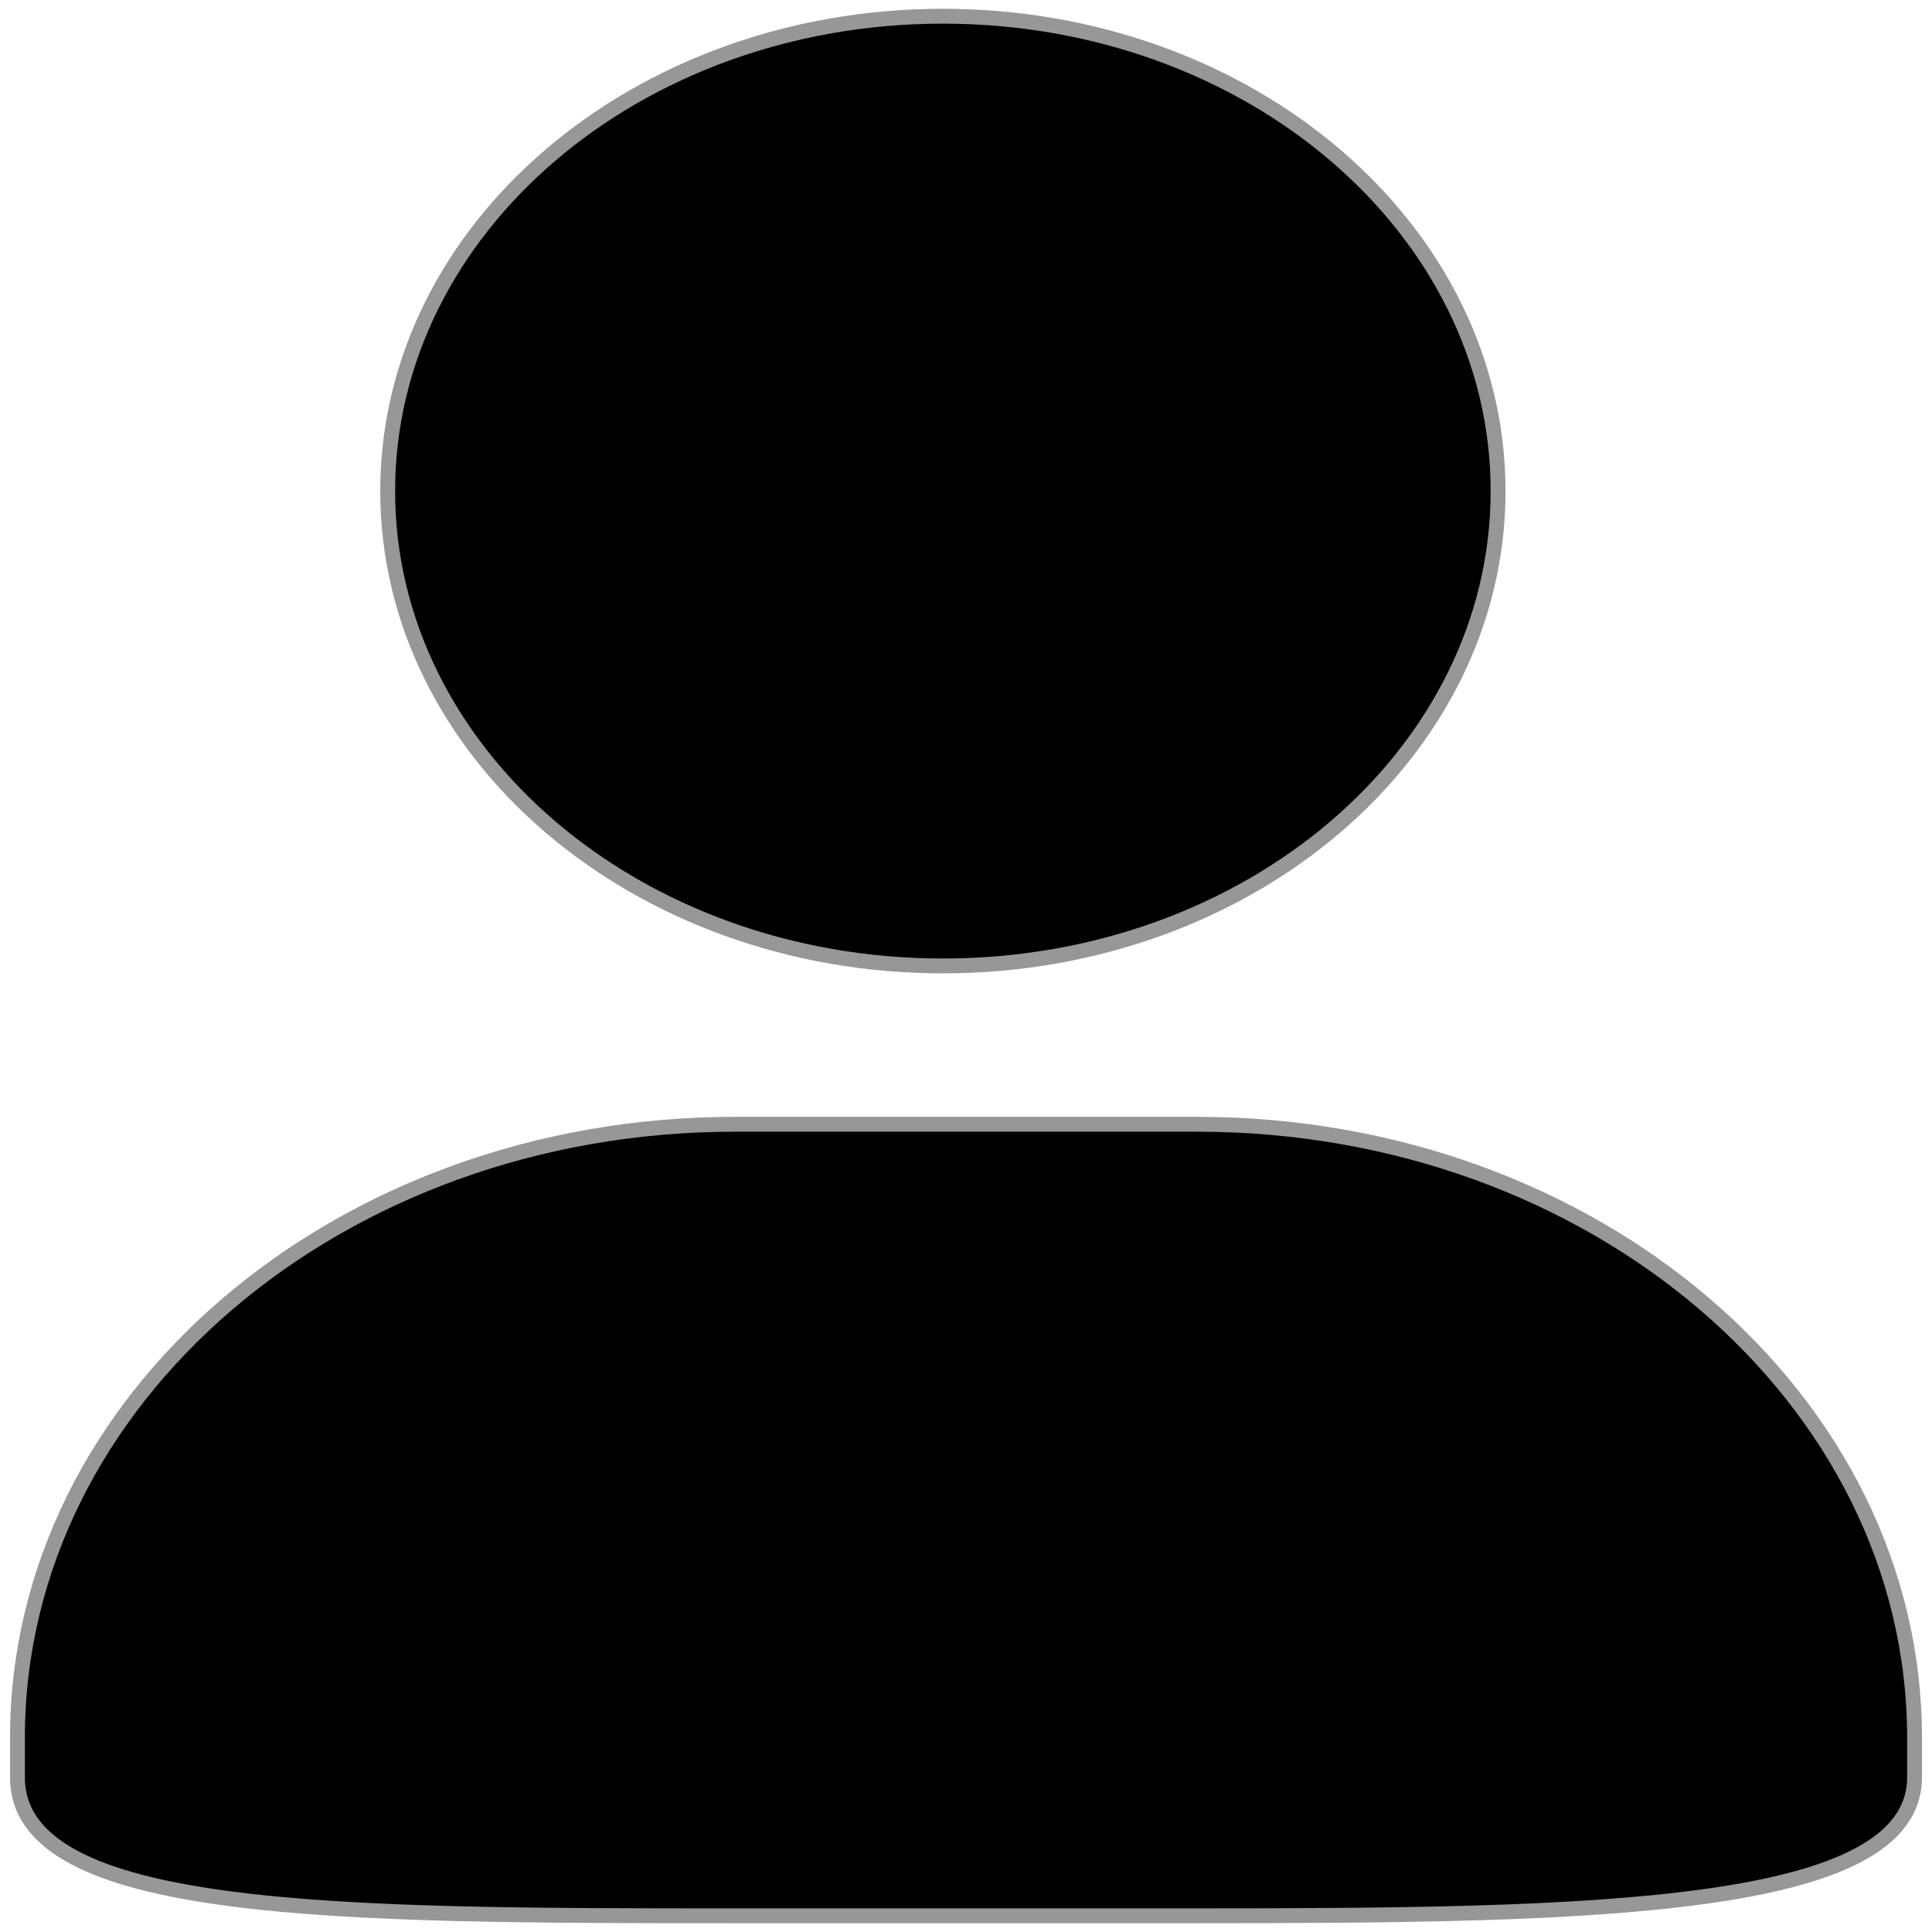
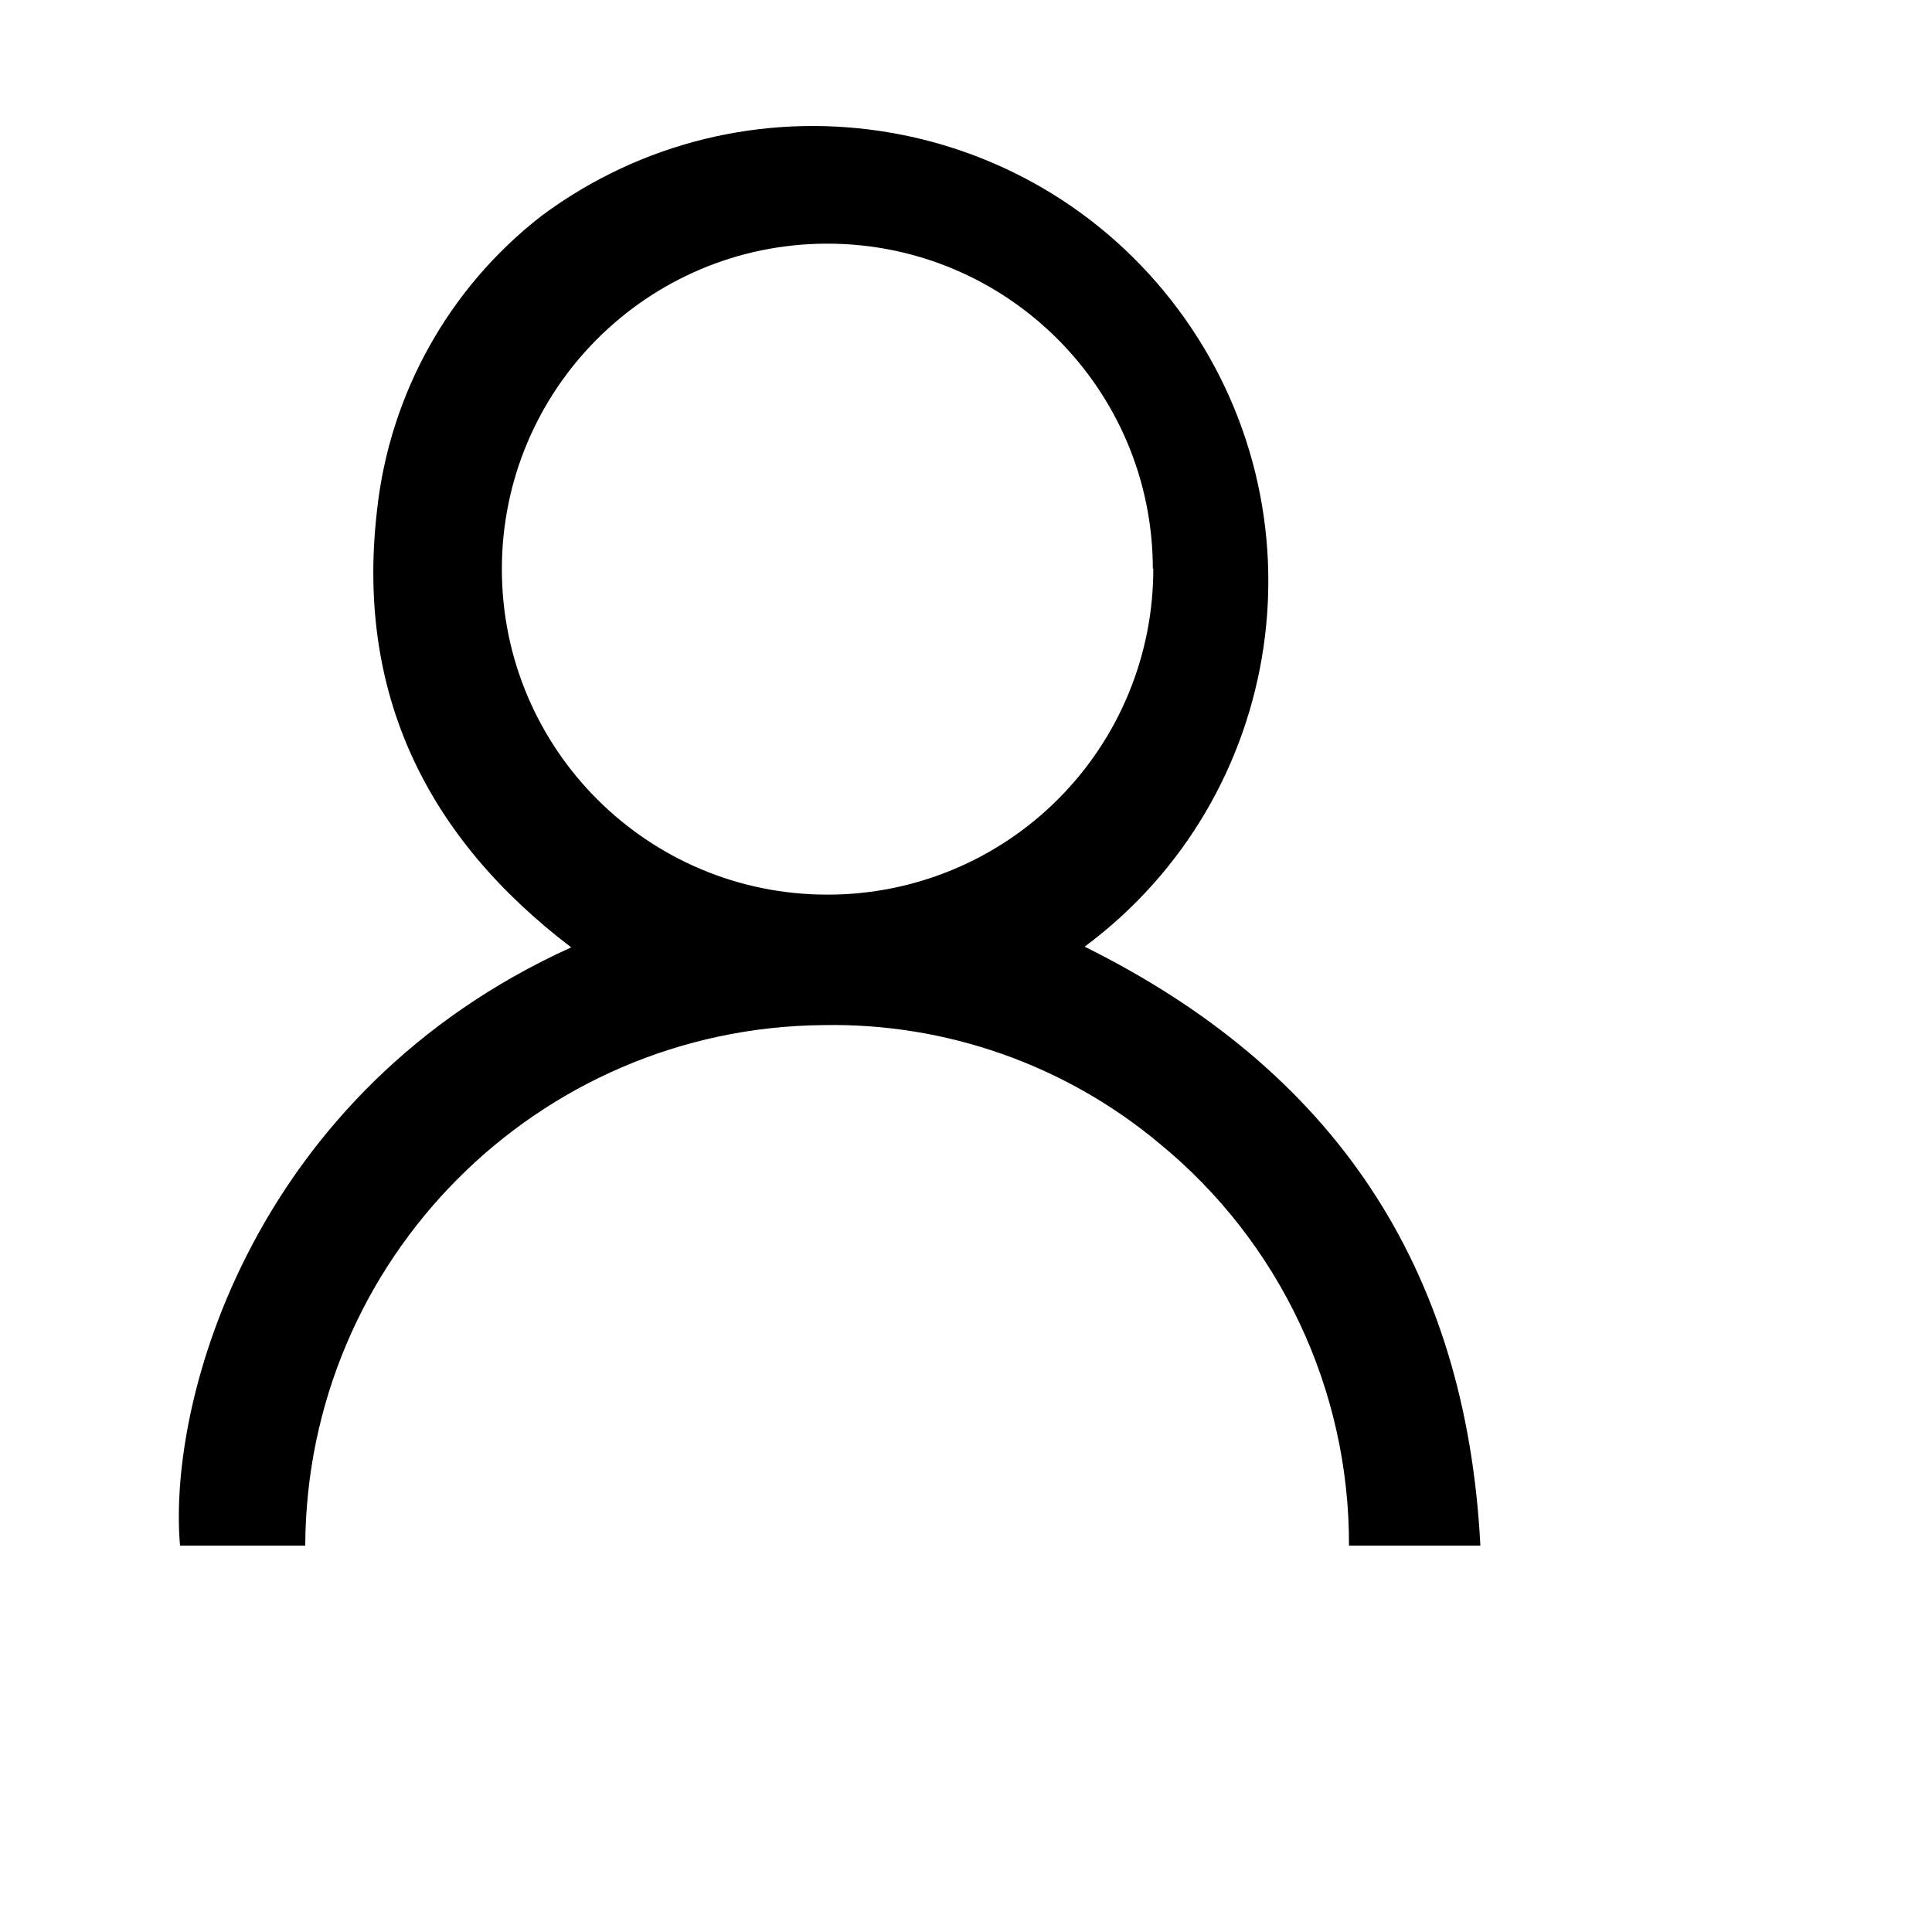
- <svg xmlns="http://www.w3.org/2000/svg" width="130" height="130">
-   <path d="M63.444 64.996c20.633 0 37.359-14.308 37.359-31.953 0-17.649-16.726-31.952-37.359-31.952-20.631 0-37.36 14.303-37.358 31.952 0 17.645 16.727 31.953 37.359 31.953zM80.57 75.65H49.434c-26.652 0-48.26 18.477-48.26 41.27v2.664c0 9.316 21.608 9.325 48.26 9.325H80.57c26.649 0 48.256-.344 48.256-9.325v-2.663c0-22.794-21.605-41.271-48.256-41.271z" stroke="#979797" />
+ <svg xmlns="http://www.w3.org/2000/svg" viewBox="-5 -5 85 85" style="height: 1.5rem; width: 1.5rem;">
+   <path d="M42.72,36.65C53.64,42.06,59.5,50.71,60.13,63H54.35A22.77,22.77,0,0,0,46,45.3a22.41,22.41,0,0,0-14.78-5.2A23,23,0,0,0,8.43,63H2.92C2.36,56.51,6.2,43,20.13,36.68c-6.39-4.86-9.48-11.22-8.54-19.25A19,19,0,0,1,18.82,4.5a20,20,0,1,1,23.9,32.15Zm3-16.63A14.32,14.32,0,1,0,31.42,34.36,14.32,14.32,0,0,0,45.74,20Z" />
</svg>
